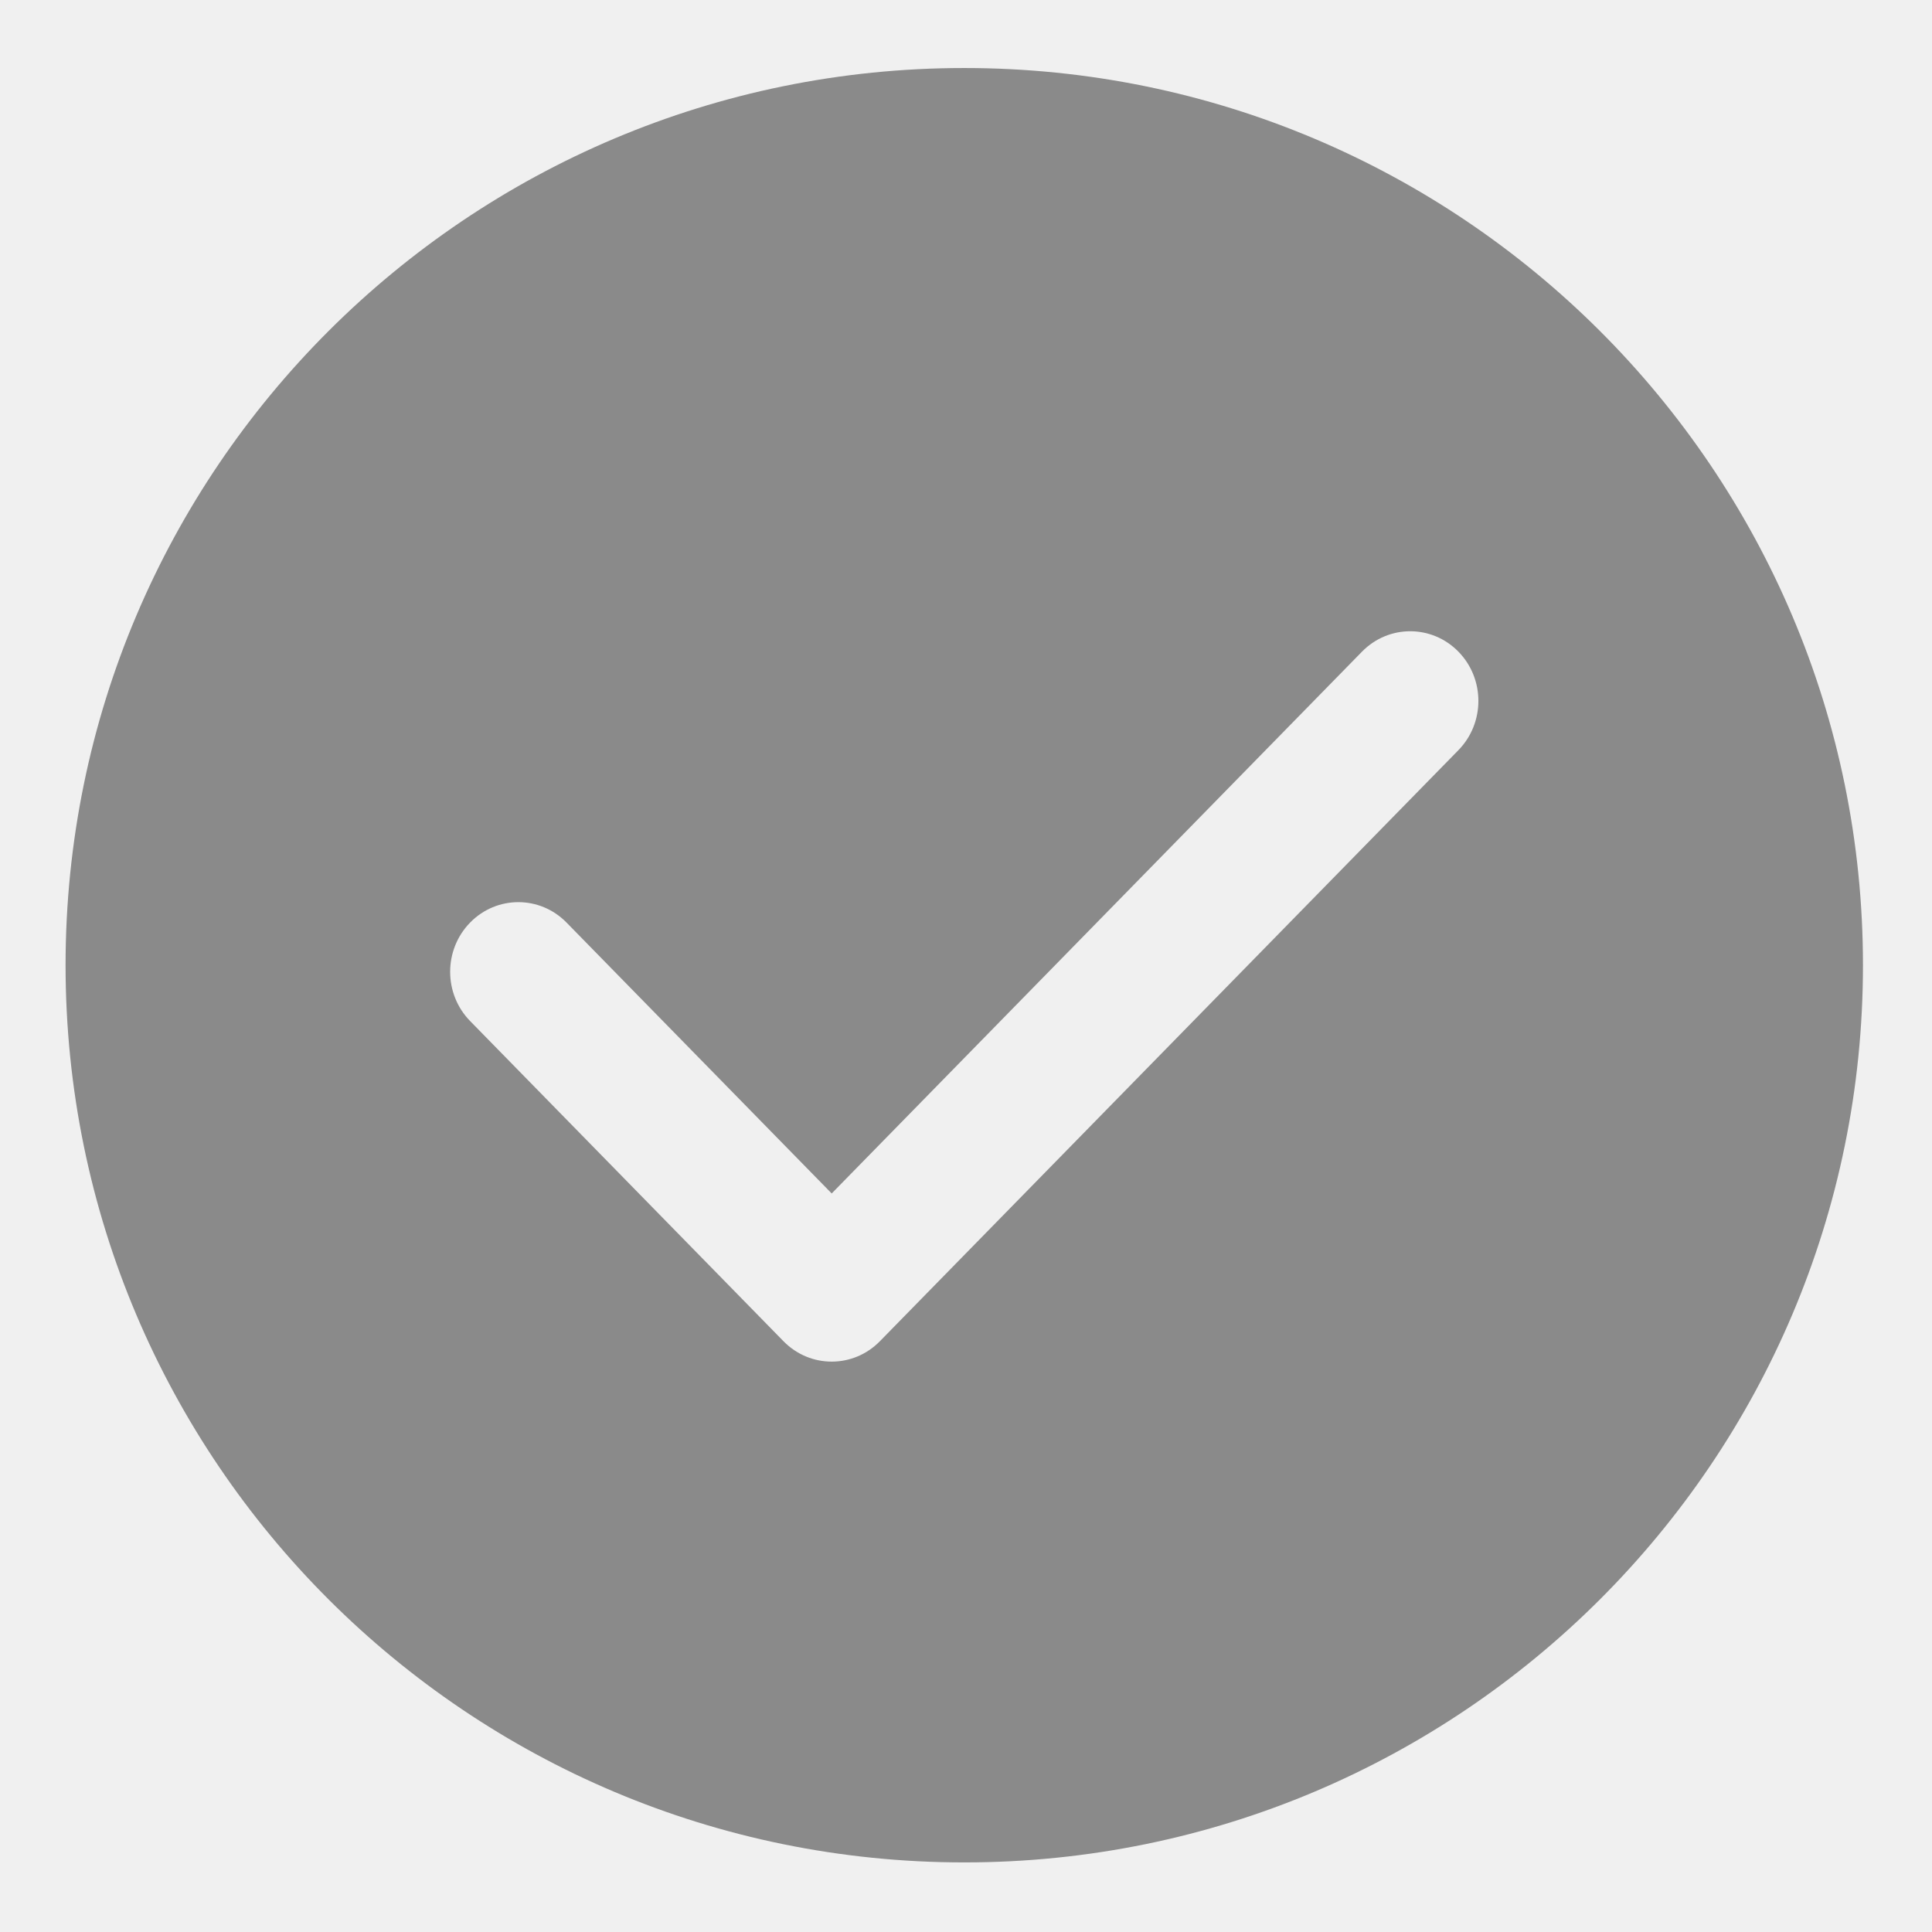
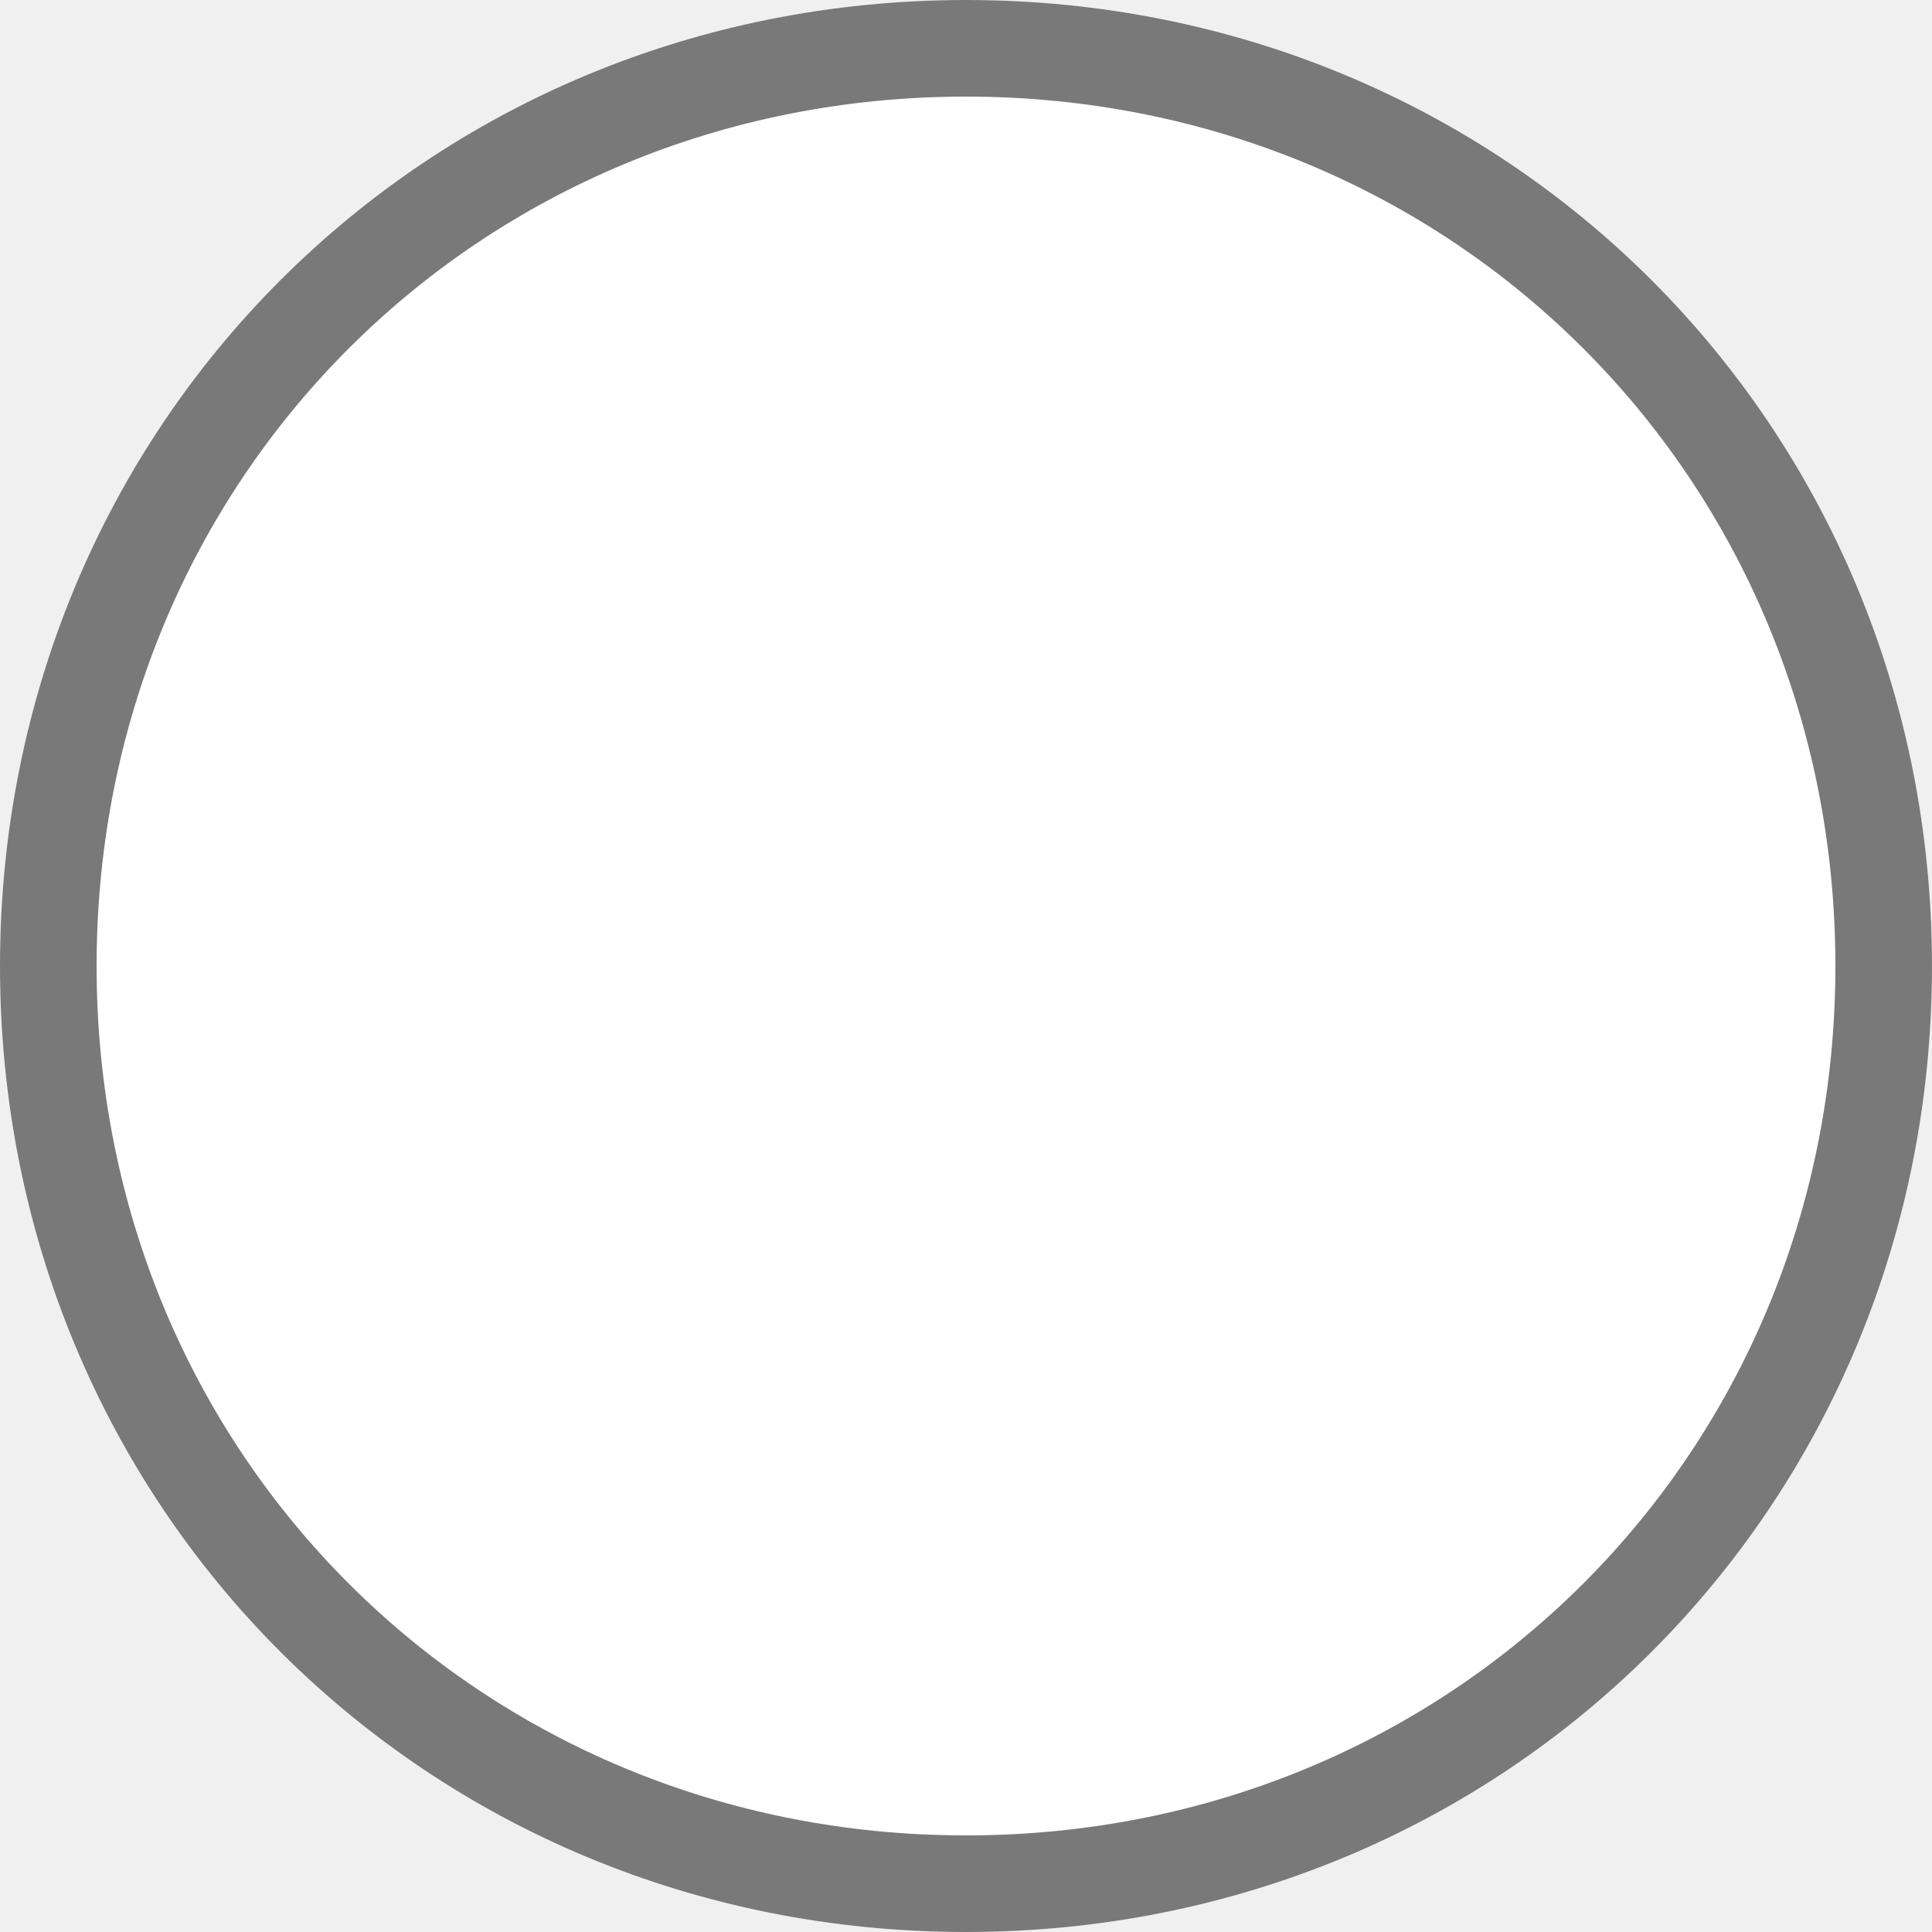
- <svg xmlns="http://www.w3.org/2000/svg" t="1563168329550" class="icon" viewBox="0 0 1024 1024" version="1.1" p-id="2044" height="200" width="200">
-   <path d="M511.082 36.049c-263.069 0-476.33 212.903-476.33 475.534s213.261 475.534 476.33 475.534c263.073 0 476.33-212.903 476.33-475.534 0-262.63-213.255-475.534-476.33-475.534zM772.988 397.6l-306.63 313.276c-14.106 14.413-36.99 14.413-51.094 0l-166.087-169.696c-14.115-14.414-14.115-37.788 0-52.206 14.105-14.419 36.99-14.419 51.094 0l140.541 143.585 281.072-287.169c14.115-14.418 37.001-14.418 51.105 0 14.115 14.417 14.115 37.792 0 52.21z" p-id="2045" fill="#8a8a8a" />
+ <svg xmlns="http://www.w3.org/2000/svg" version="1.1" width="20px" height="20px">
+   <g transform="matrix(1 0 0 1 -887 -241 )">
+     <path d="M 897 241  C 902.6 241  907 245.4  907 251  C 907 256.6  902.6 261  897 261  C 891.4 261  887 256.6  887 251  C 887 245.4  891.4 241  897 241  Z " fill-rule="nonzero" fill="#ffffff" stroke="none" />
+     <path d="M 897 241.5  C 902.32 241.5  906.5 245.68  906.5 251  C 906.5 256.32  902.32 260.5  897 260.5  C 891.68 260.5  887.5 256.32  887.5 251  C 887.5 245.68  891.68 241.5  897 241.5  Z " stroke-width="1" stroke="#797979" fill="none" />
+   </g>
</svg>
